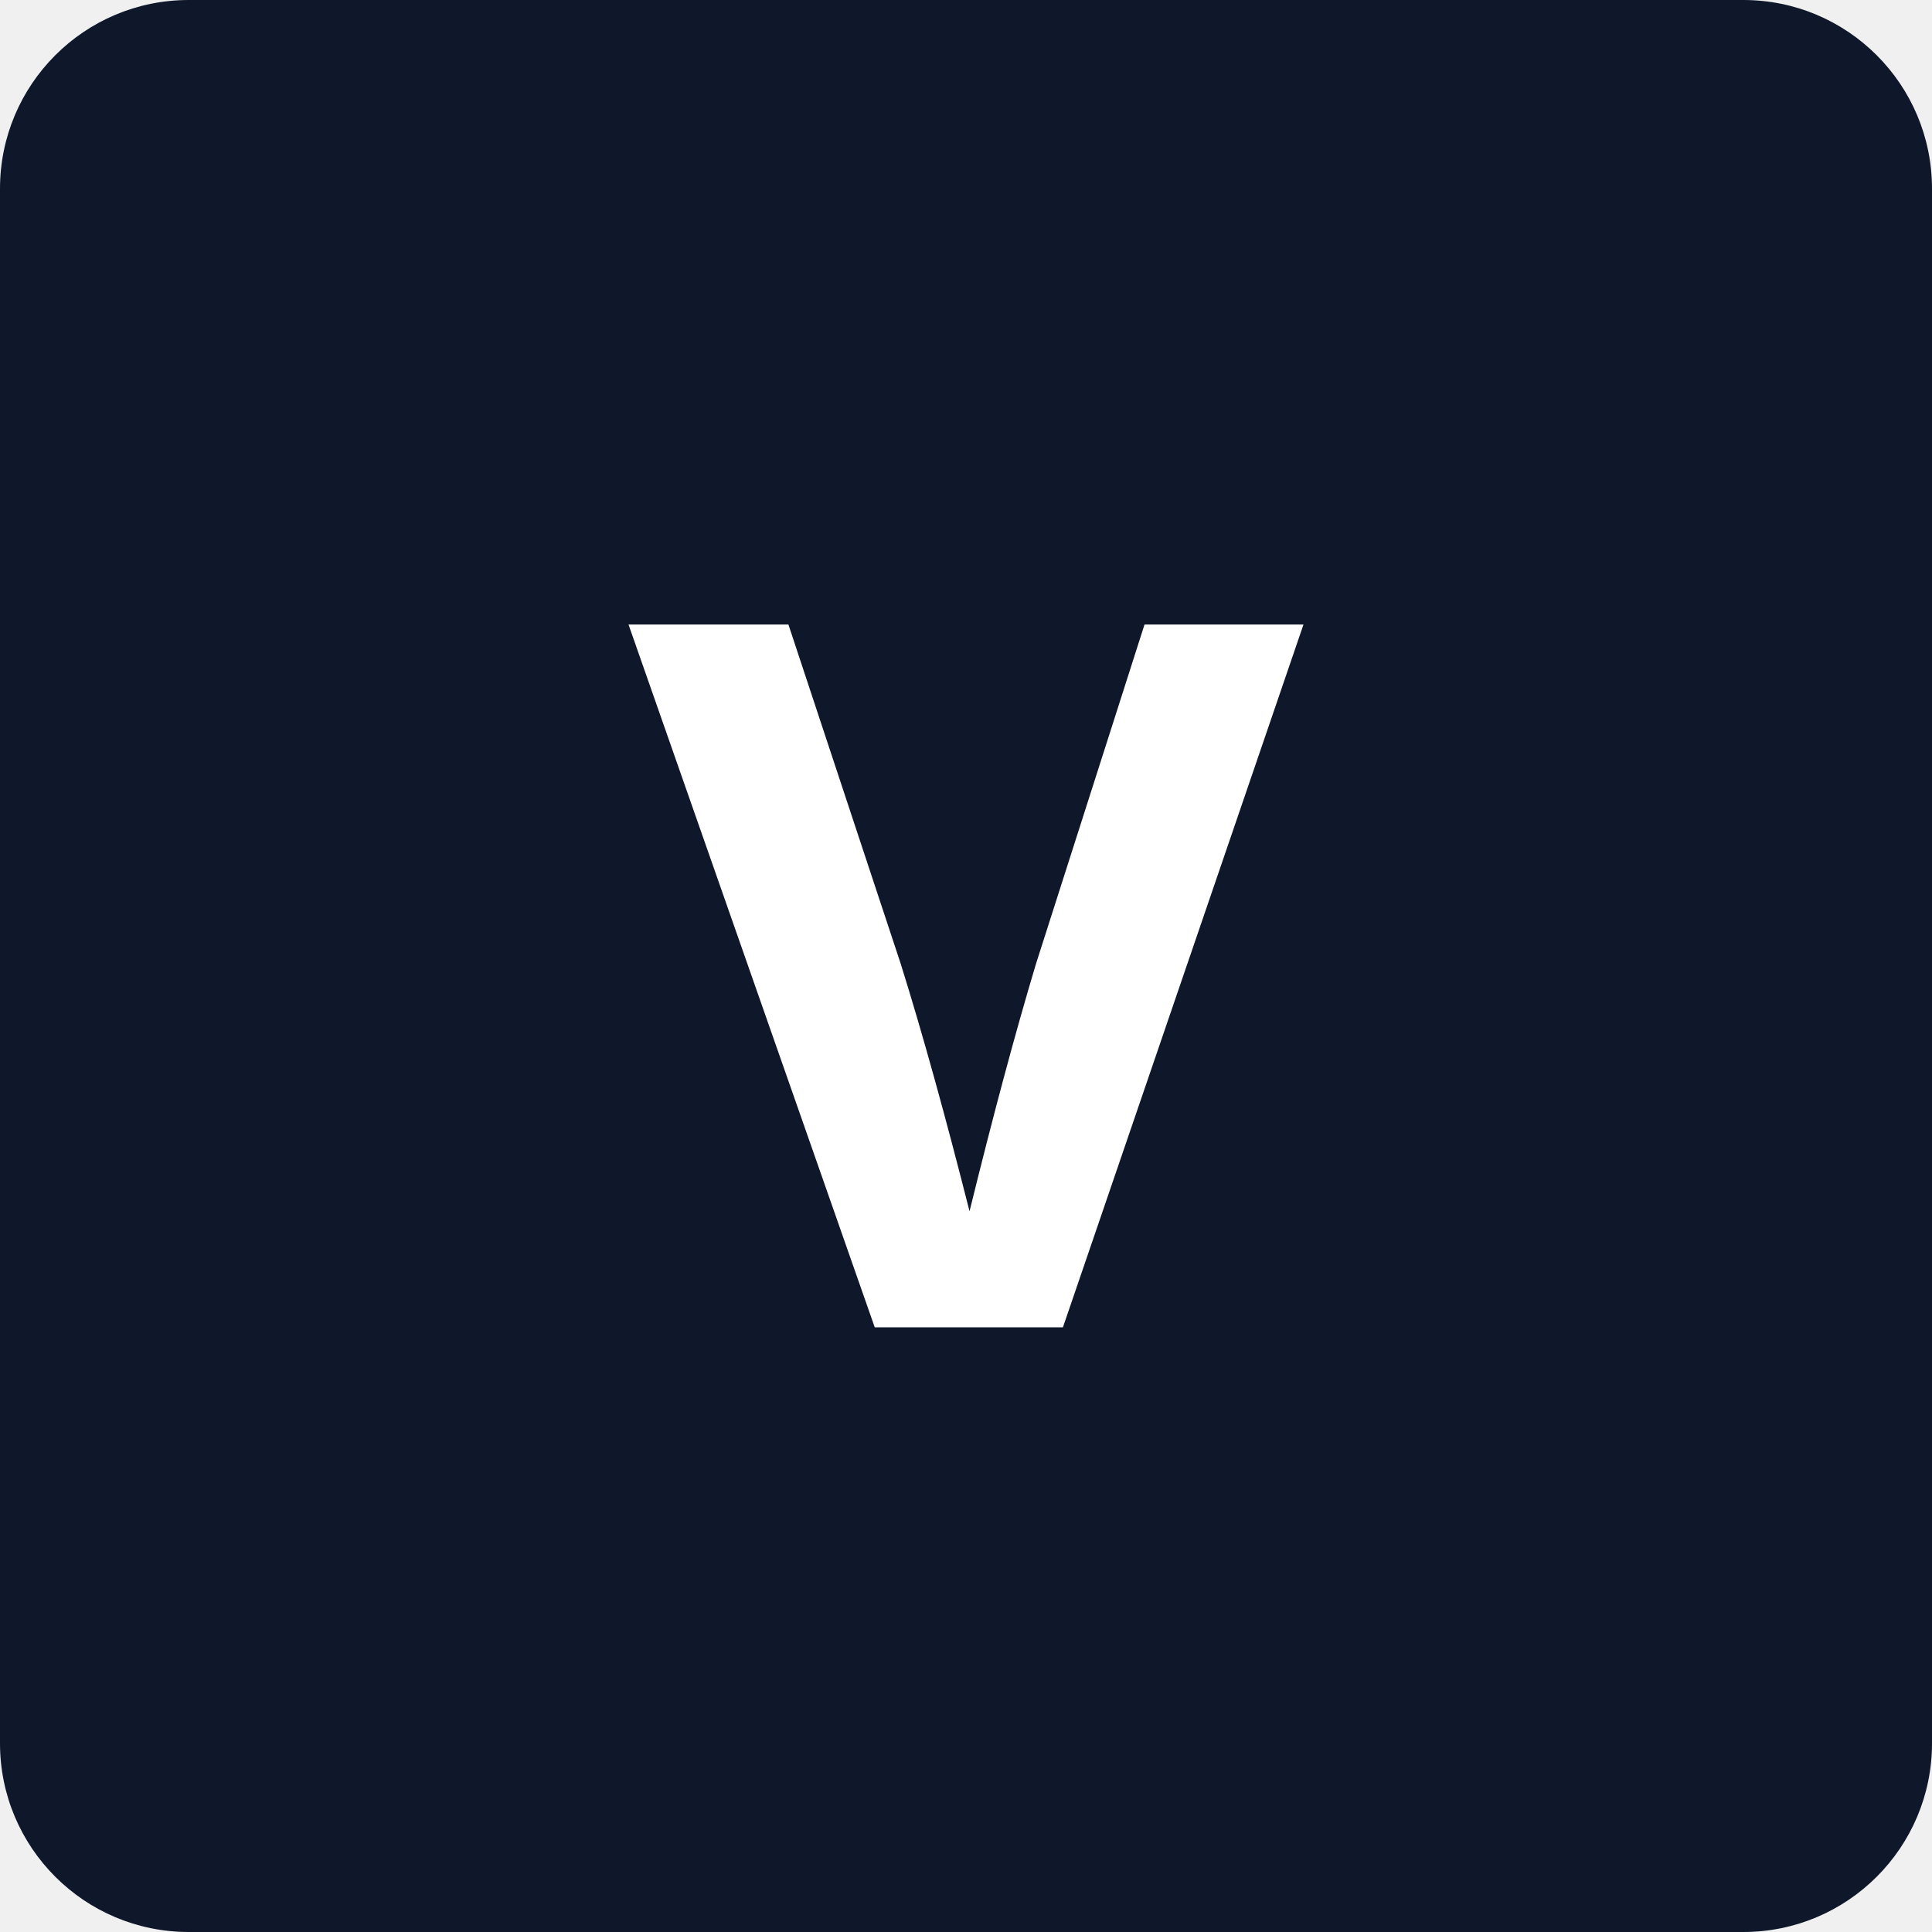
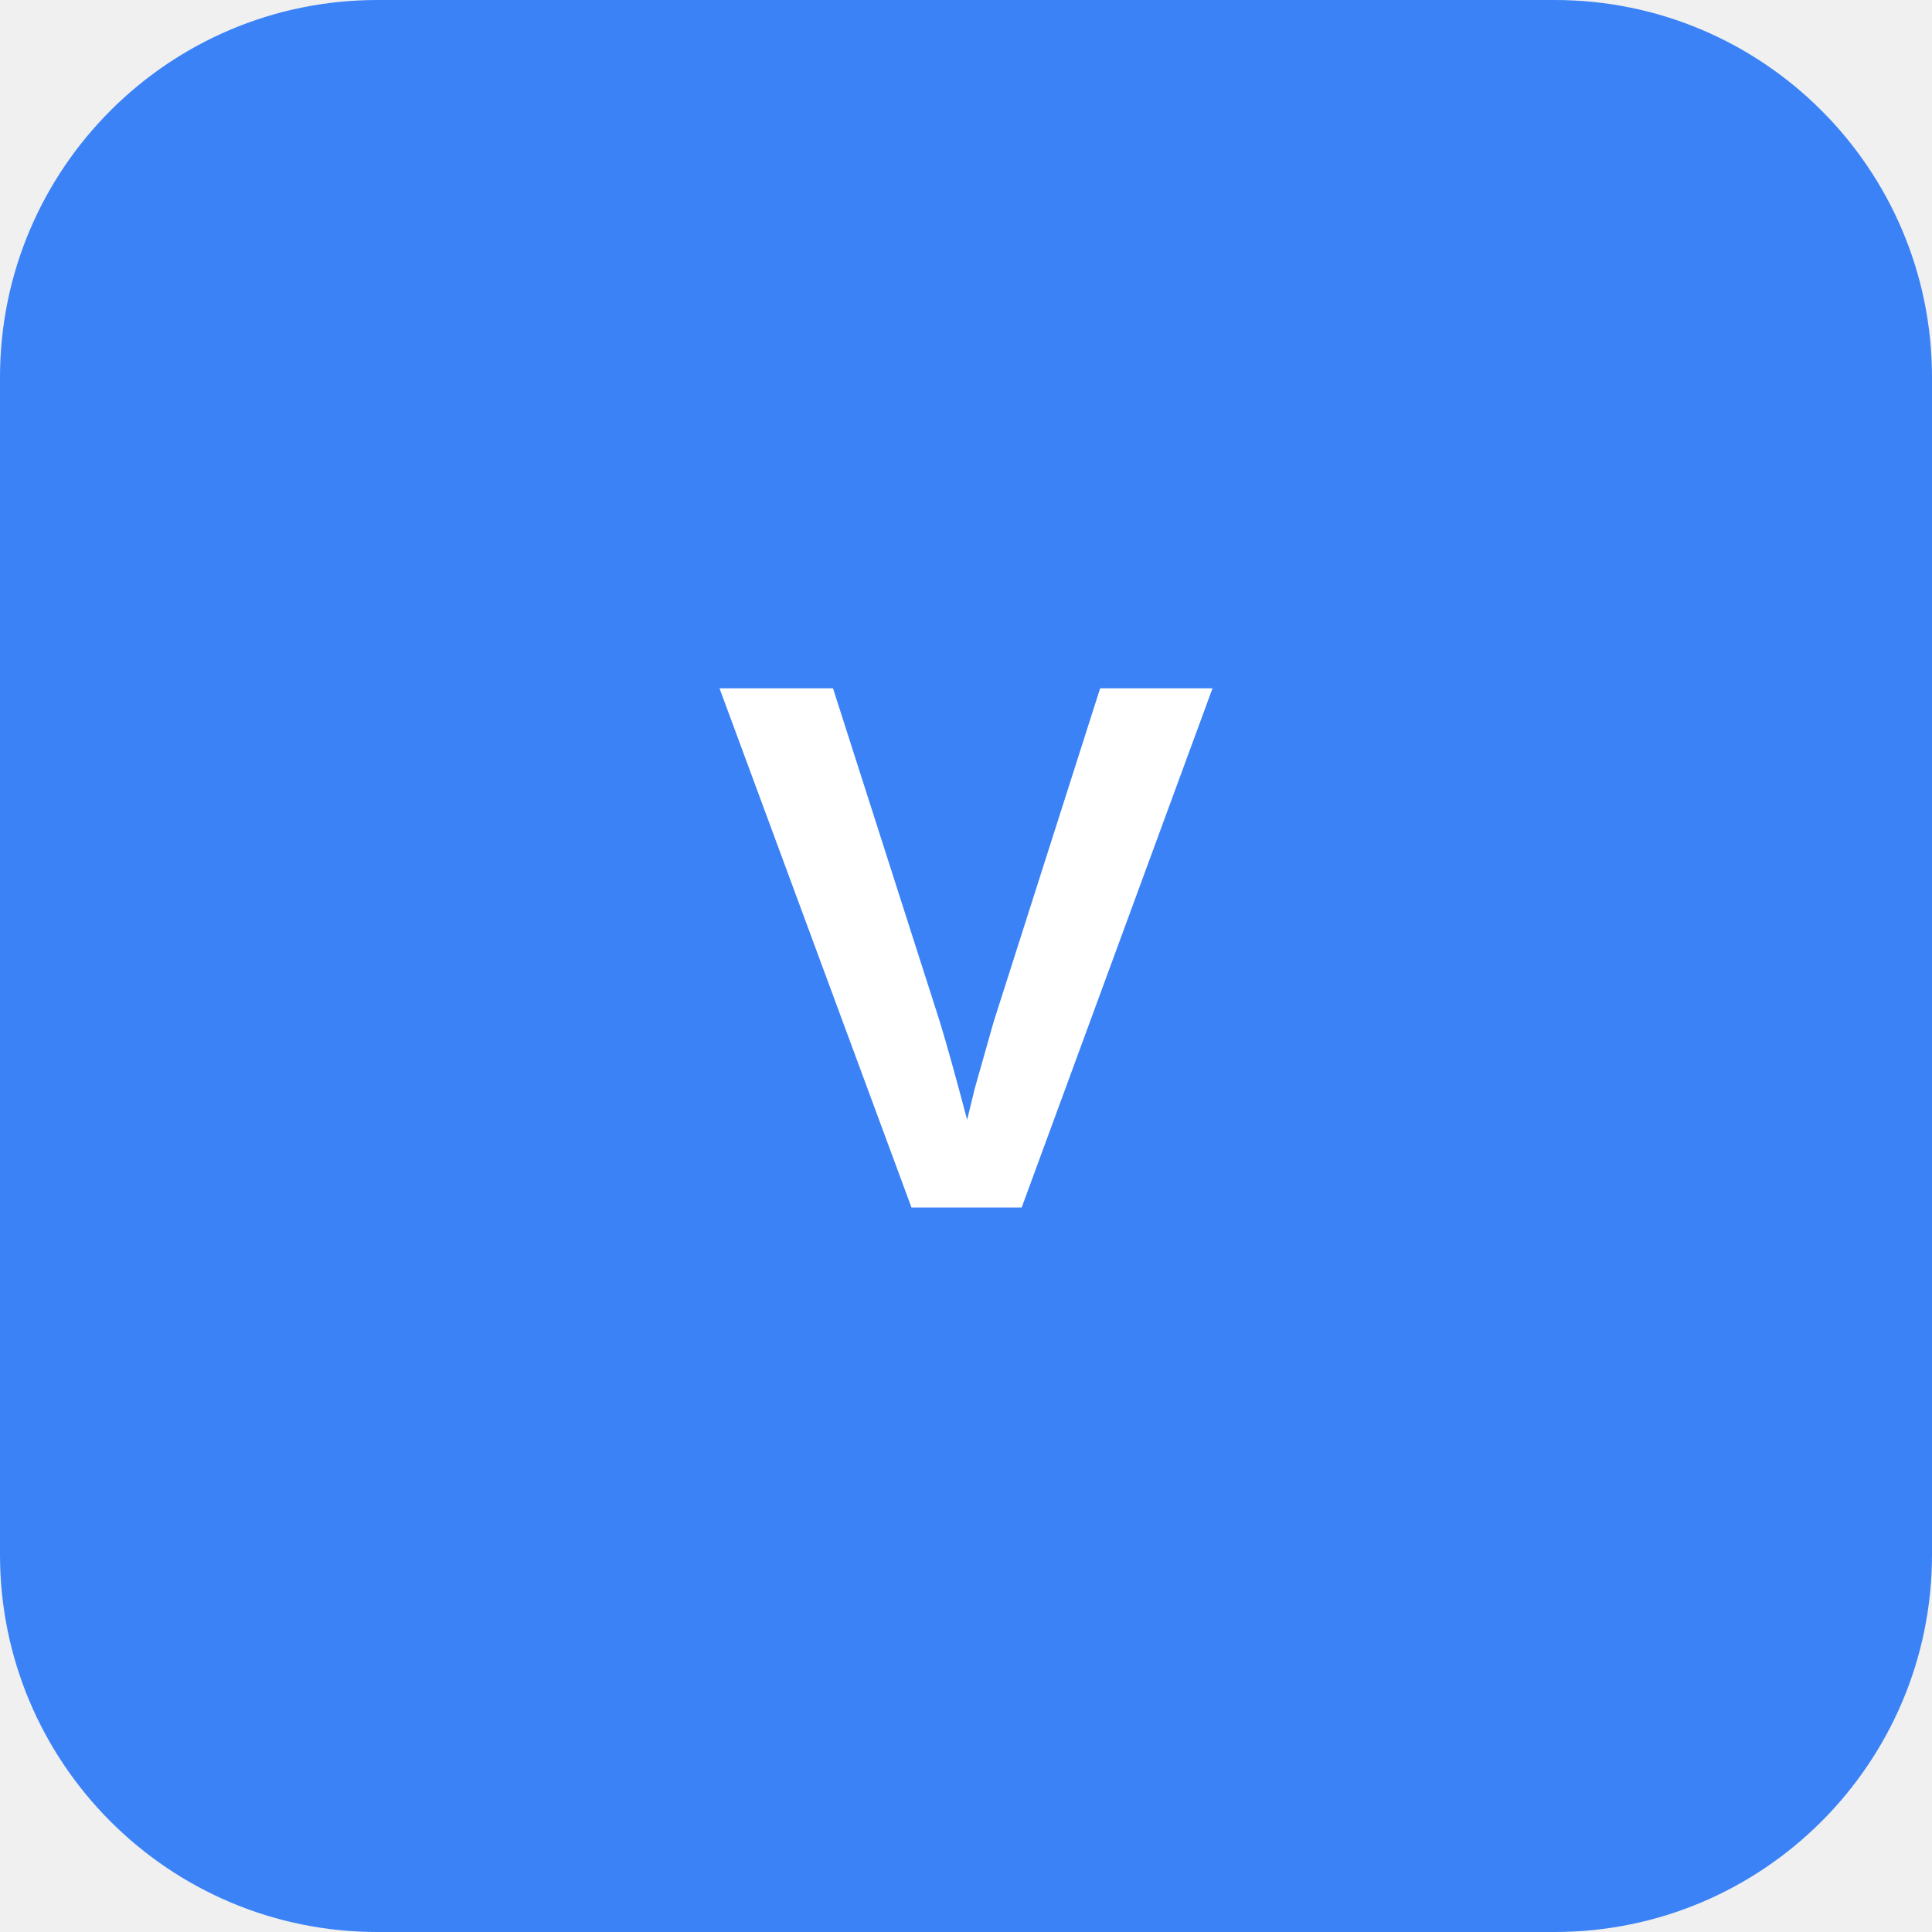
<svg xmlns="http://www.w3.org/2000/svg" width="512" height="512" viewBox="0 0 512 512">
-   <rect width="512" height="512" rx="50" fill="#0F172A" />
-   <text x="256" y="256" text-anchor="middle" dominant-baseline="middle" fill="white" font-family="system-ui, -apple-system, sans-serif" font-size="256" font-weight="bold">V</text>
+   <rect width="512" height="512" fill="#3B82F6" rx="100" />
+   <text x="256" y="320" font-family="Arial, sans-serif" font-size="200" font-weight="bold" text-anchor="middle" fill="white">V</text>
</svg>
